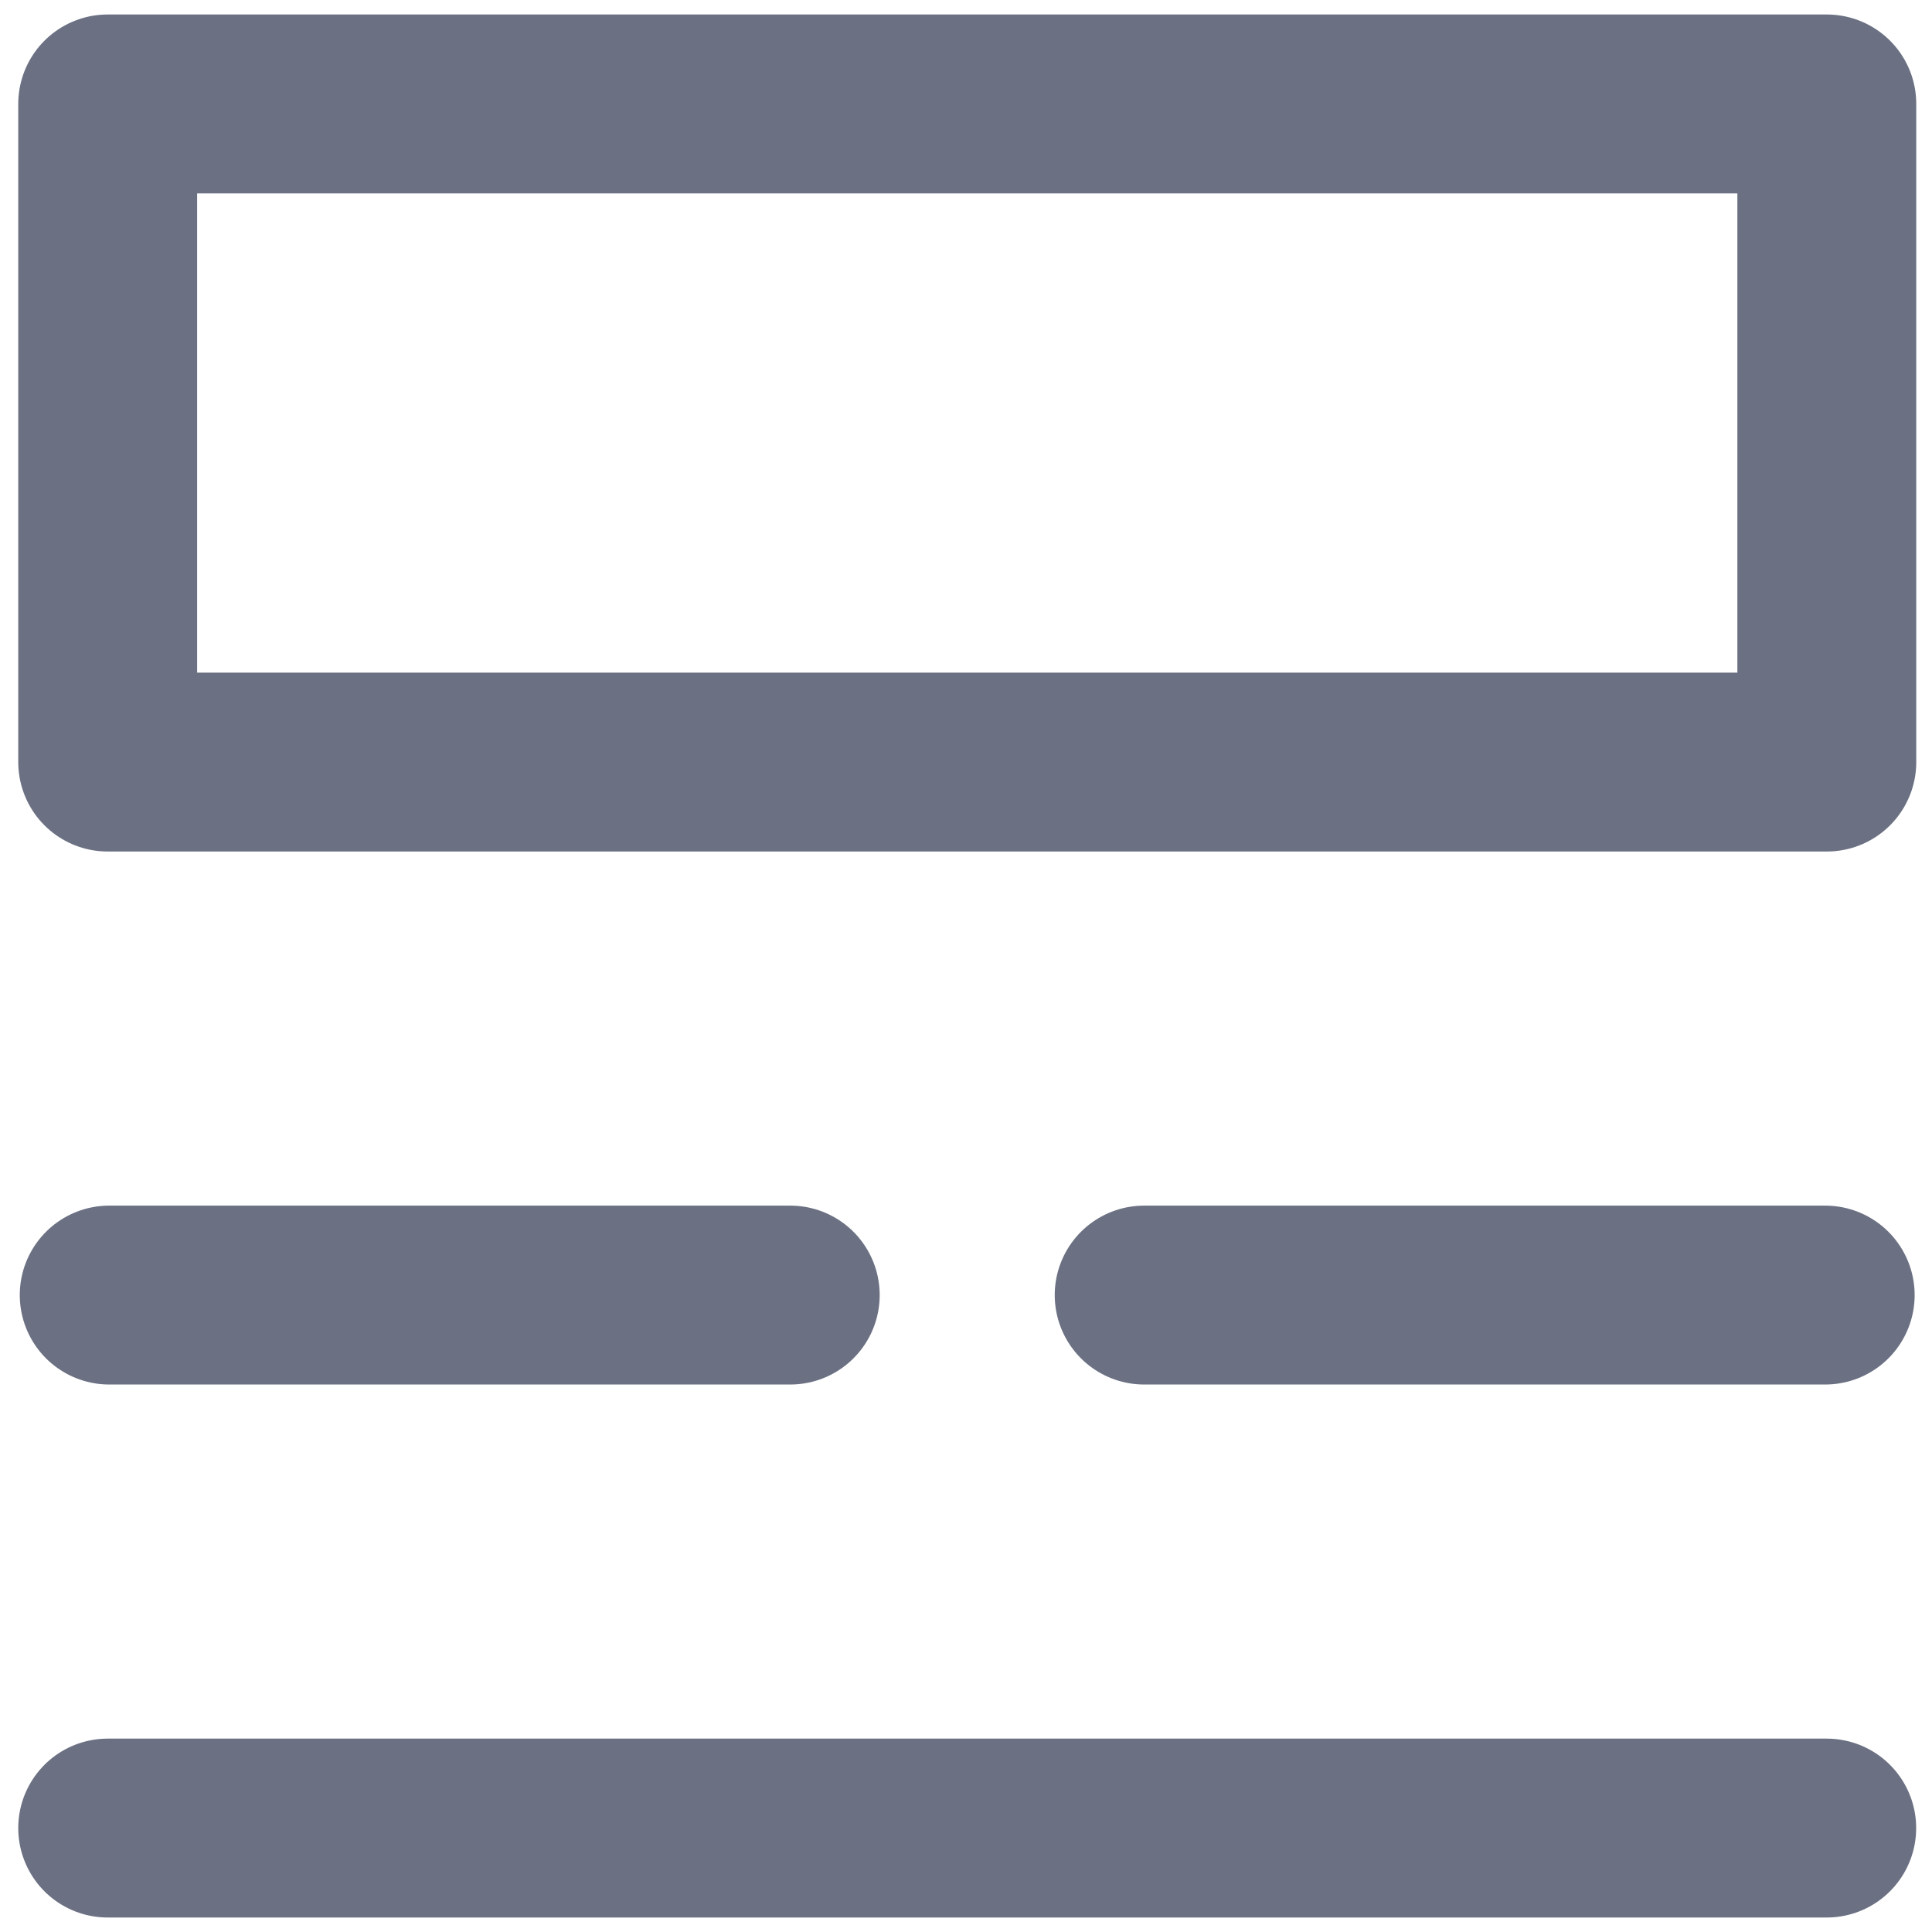
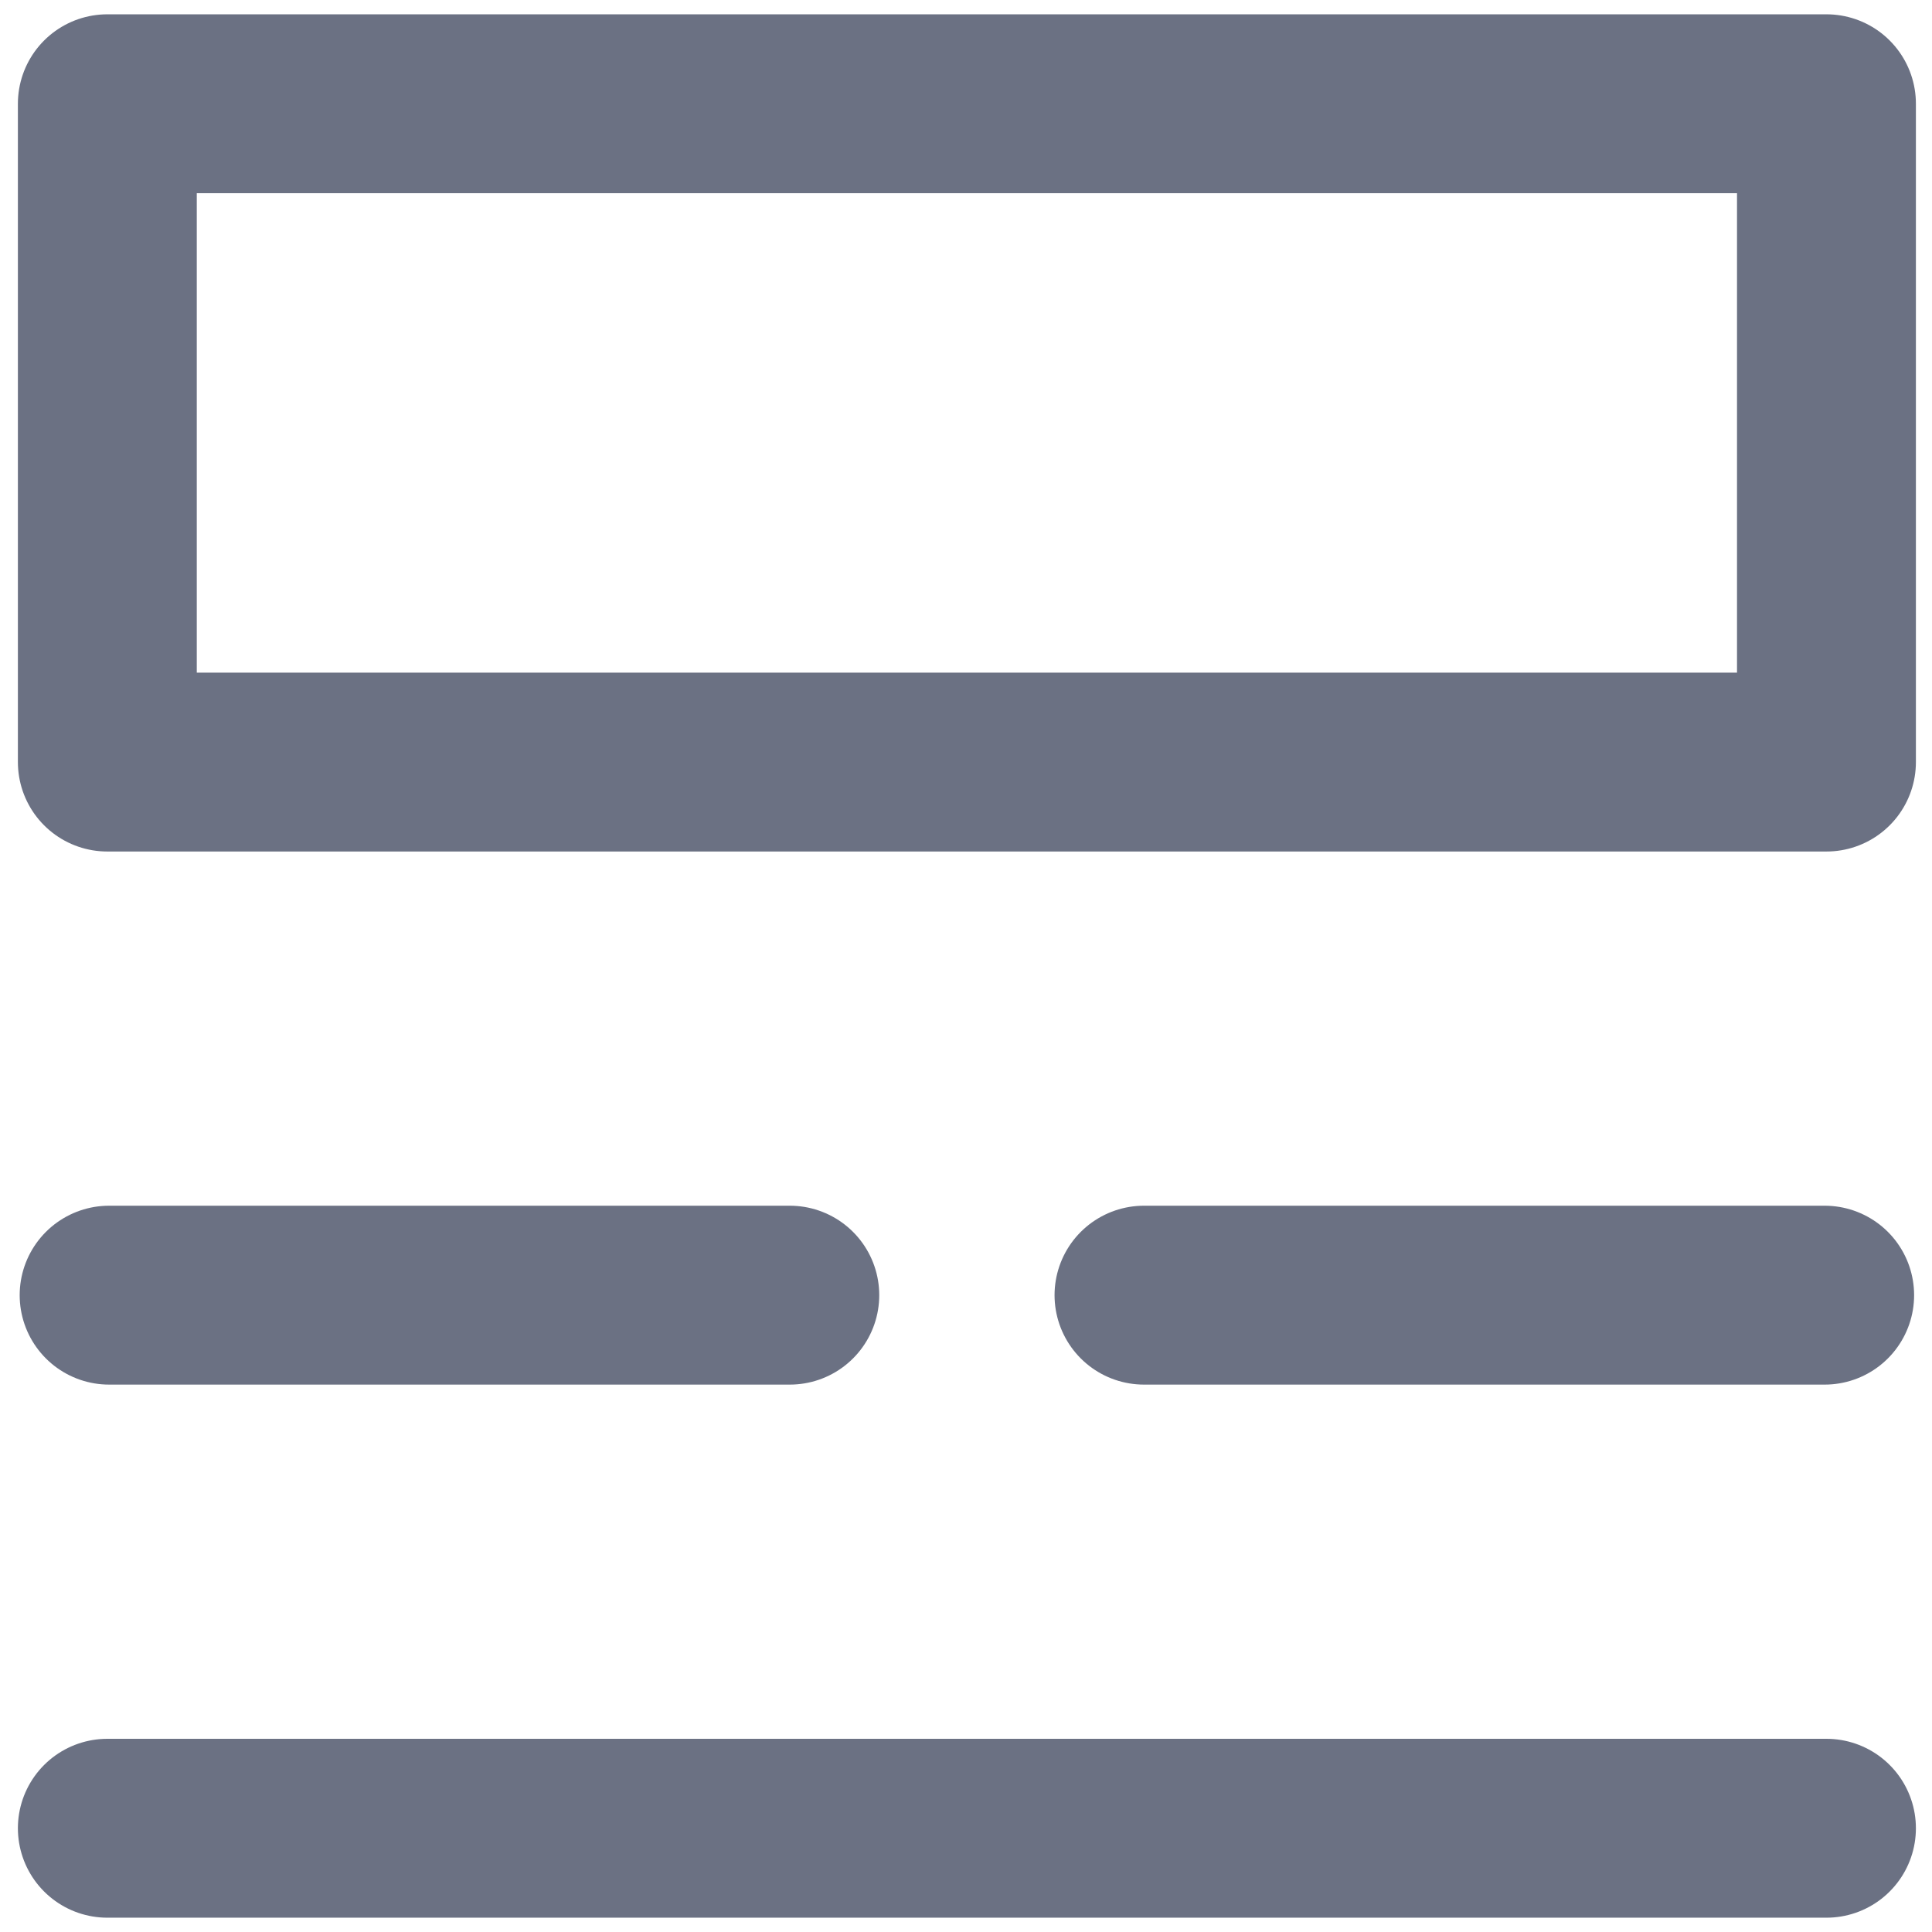
- <svg xmlns="http://www.w3.org/2000/svg" viewBox="0 0 216 216">
-   <path d="M12.21,144.79H88.35m39.57,0h76.14" style="fill:none;stroke:#6b7183;stroke-linecap:round;stroke-linejoin:round;stroke-width:20px" />
-   <line x1="12.04" y1="204.38" x2="204.23" y2="204.38" style="fill:none;stroke:#6b7183;stroke-linecap:round;stroke-linejoin:round;stroke-width:20px" />
-   <rect x="12.04" y="11.62" width="192.2" height="73.58" style="fill:none;stroke:#6b7183;stroke-linejoin:round;stroke-width:20px" />
+ <svg xmlns="http://www.w3.org/2000/svg" version="1.1" id="Layer_1" x="0px" y="0px" viewBox="0 0 216 216" style="enable-background:new 0 0 216 216;" xml:space="preserve">
+   <style type="text/css">
+ 	.st0{fill:none;stroke:#6B7183;stroke-width:20;stroke-linecap:round;stroke-linejoin:round;}
+ 	.st1{fill:none;stroke:#6B7183;stroke-width:20;stroke-linejoin:round;}
+ </style>
+   <path class="st0" d="M12.2,144.8h76.1 M127.9,144.8h76.1" />
+   <line class="st0" x1="12" y1="204.4" x2="204.2" y2="204.4" />
+   <rect x="12" y="11.6" class="st1" width="192.2" height="73.6" />
</svg>
